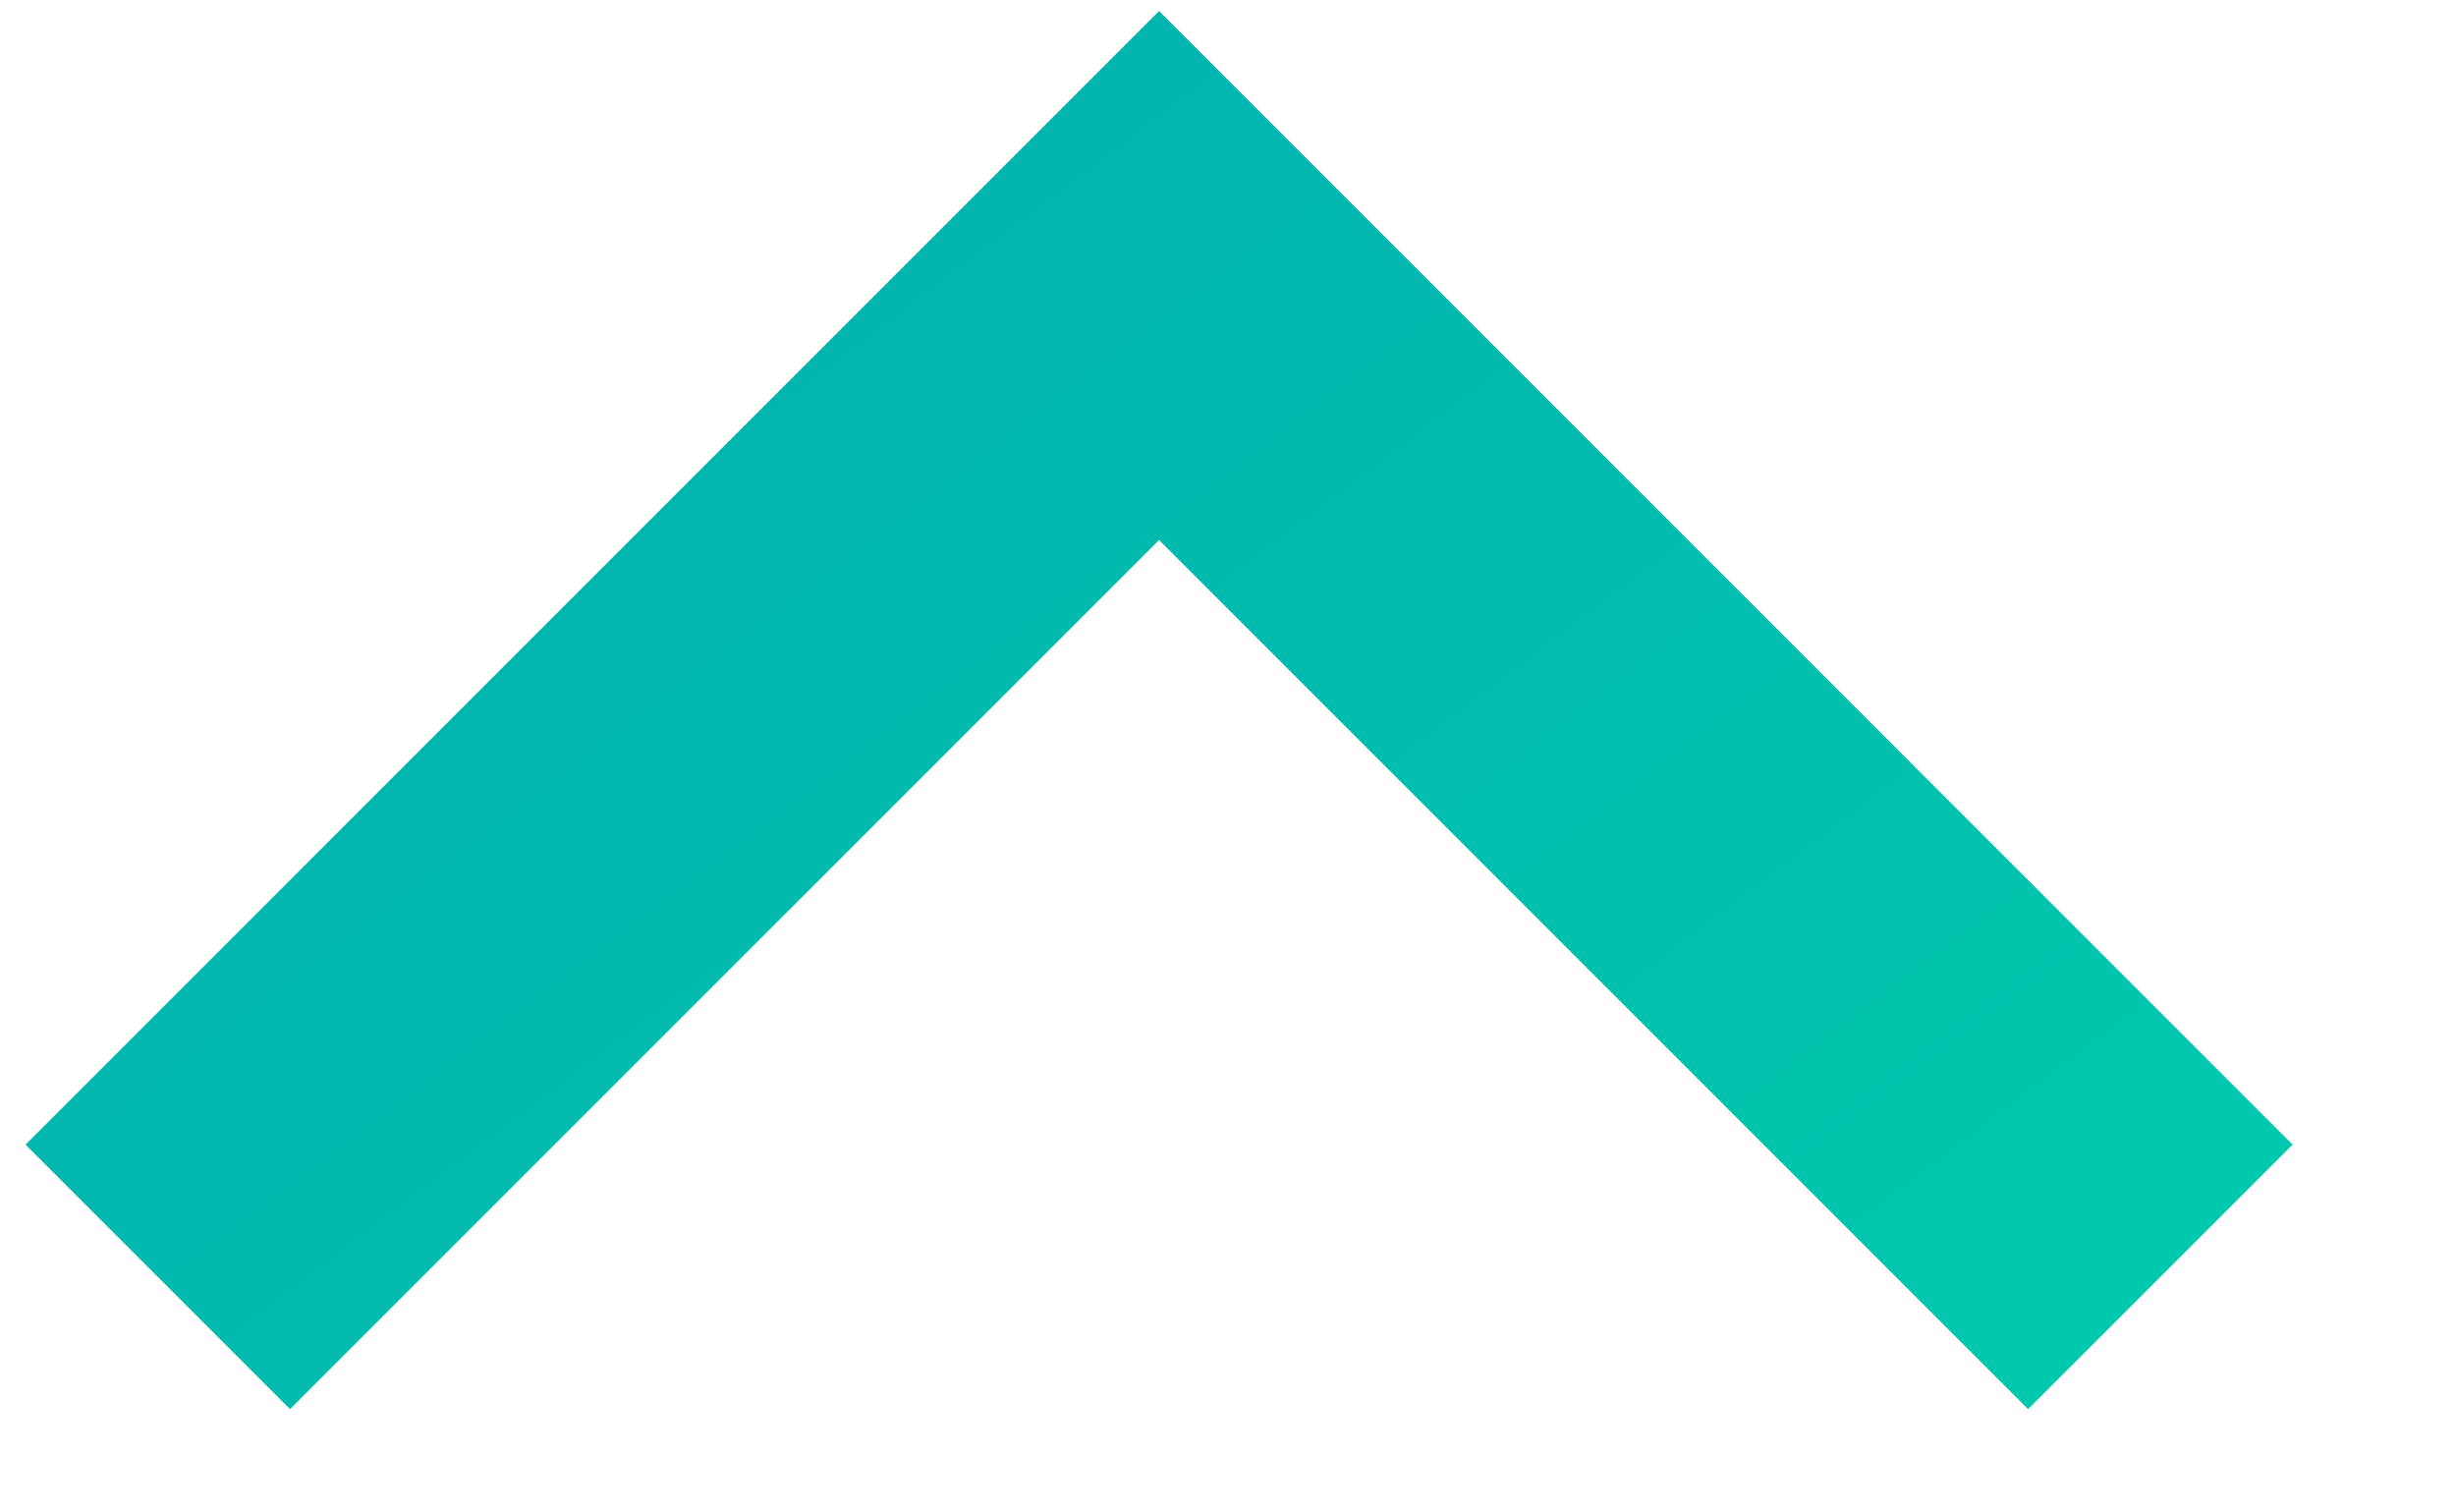
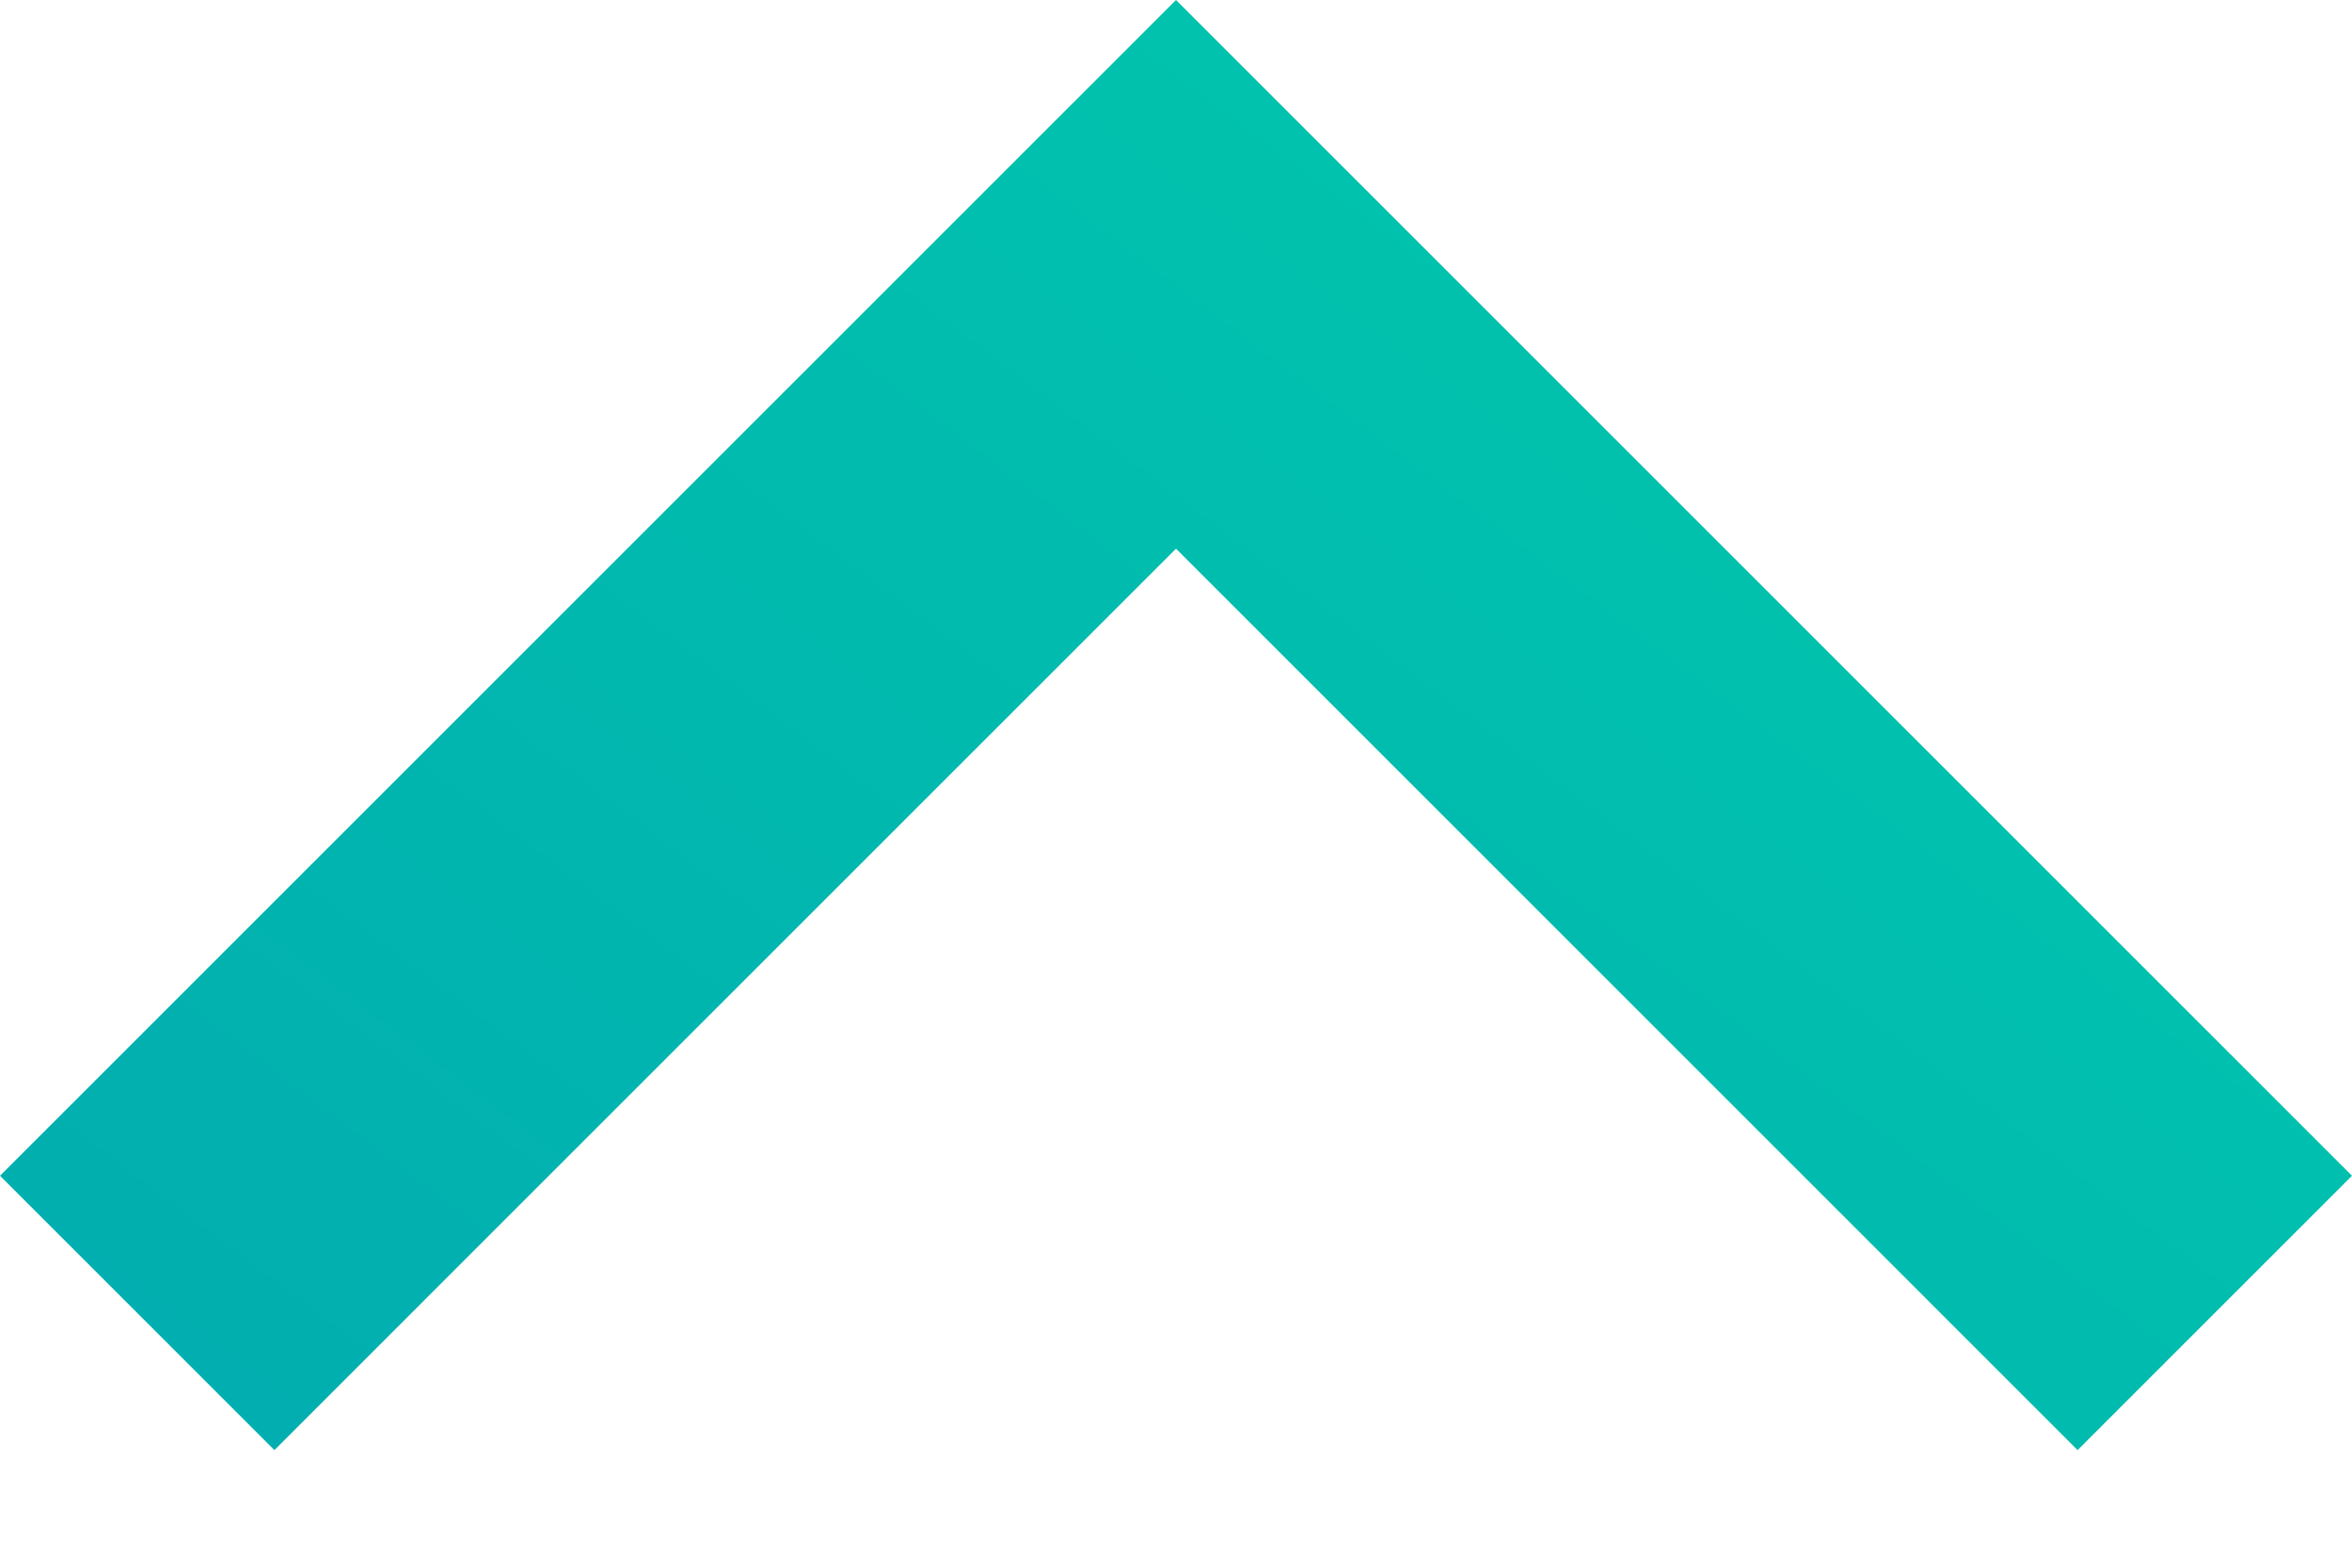
- <svg xmlns="http://www.w3.org/2000/svg" width="13px" height="8px" viewBox="0 0 13 8" version="1.1">
+ <svg xmlns="http://www.w3.org/2000/svg" width="12px" height="8px" viewBox="0 0 12 8" version="1.1">
  <defs>
    <linearGradient x1="-11.193%" y1="100%" x2="113.517%" y2="0%" id="linearGradient-1">
      <stop stop-color="#02AAB0" offset="0%" />
      <stop stop-color="#00CDAC" offset="100%" />
    </linearGradient>
  </defs>
-   <g id="Material-Design-Stickersheet" stroke="none" stroke-width="1" fill="none" fill-rule="evenodd">
-     <g id="setup---logged-in" transform="translate(-324, -217)" fill="url(#linearGradient-1)">
-       <g id="Material/Icons-black/expand-more" transform="translate(330.135, 221.0584) scale(1, -1) translate(-330.135, -221.0584) translate(318.135, 209.0584)">
-         <polygon id="Shape" points="16.6 8.6 12 13.2 7.4 8.6 6 10 12 16 18 10" />
-       </g>
+   <g id="Material-Design-Symbols" stroke="none" stroke-width="1" fill="none" fill-rule="evenodd">
+     <g id="Material/Icons-black/expand-less" transform="translate(-6, -8)" fill="url(#linearGradient-1)">
+       <polygon id="Shape" points="12 8 6 14 7.4 15.4 12 10.8 16.6 15.4 18 14" />
    </g>
  </g>
</svg>
